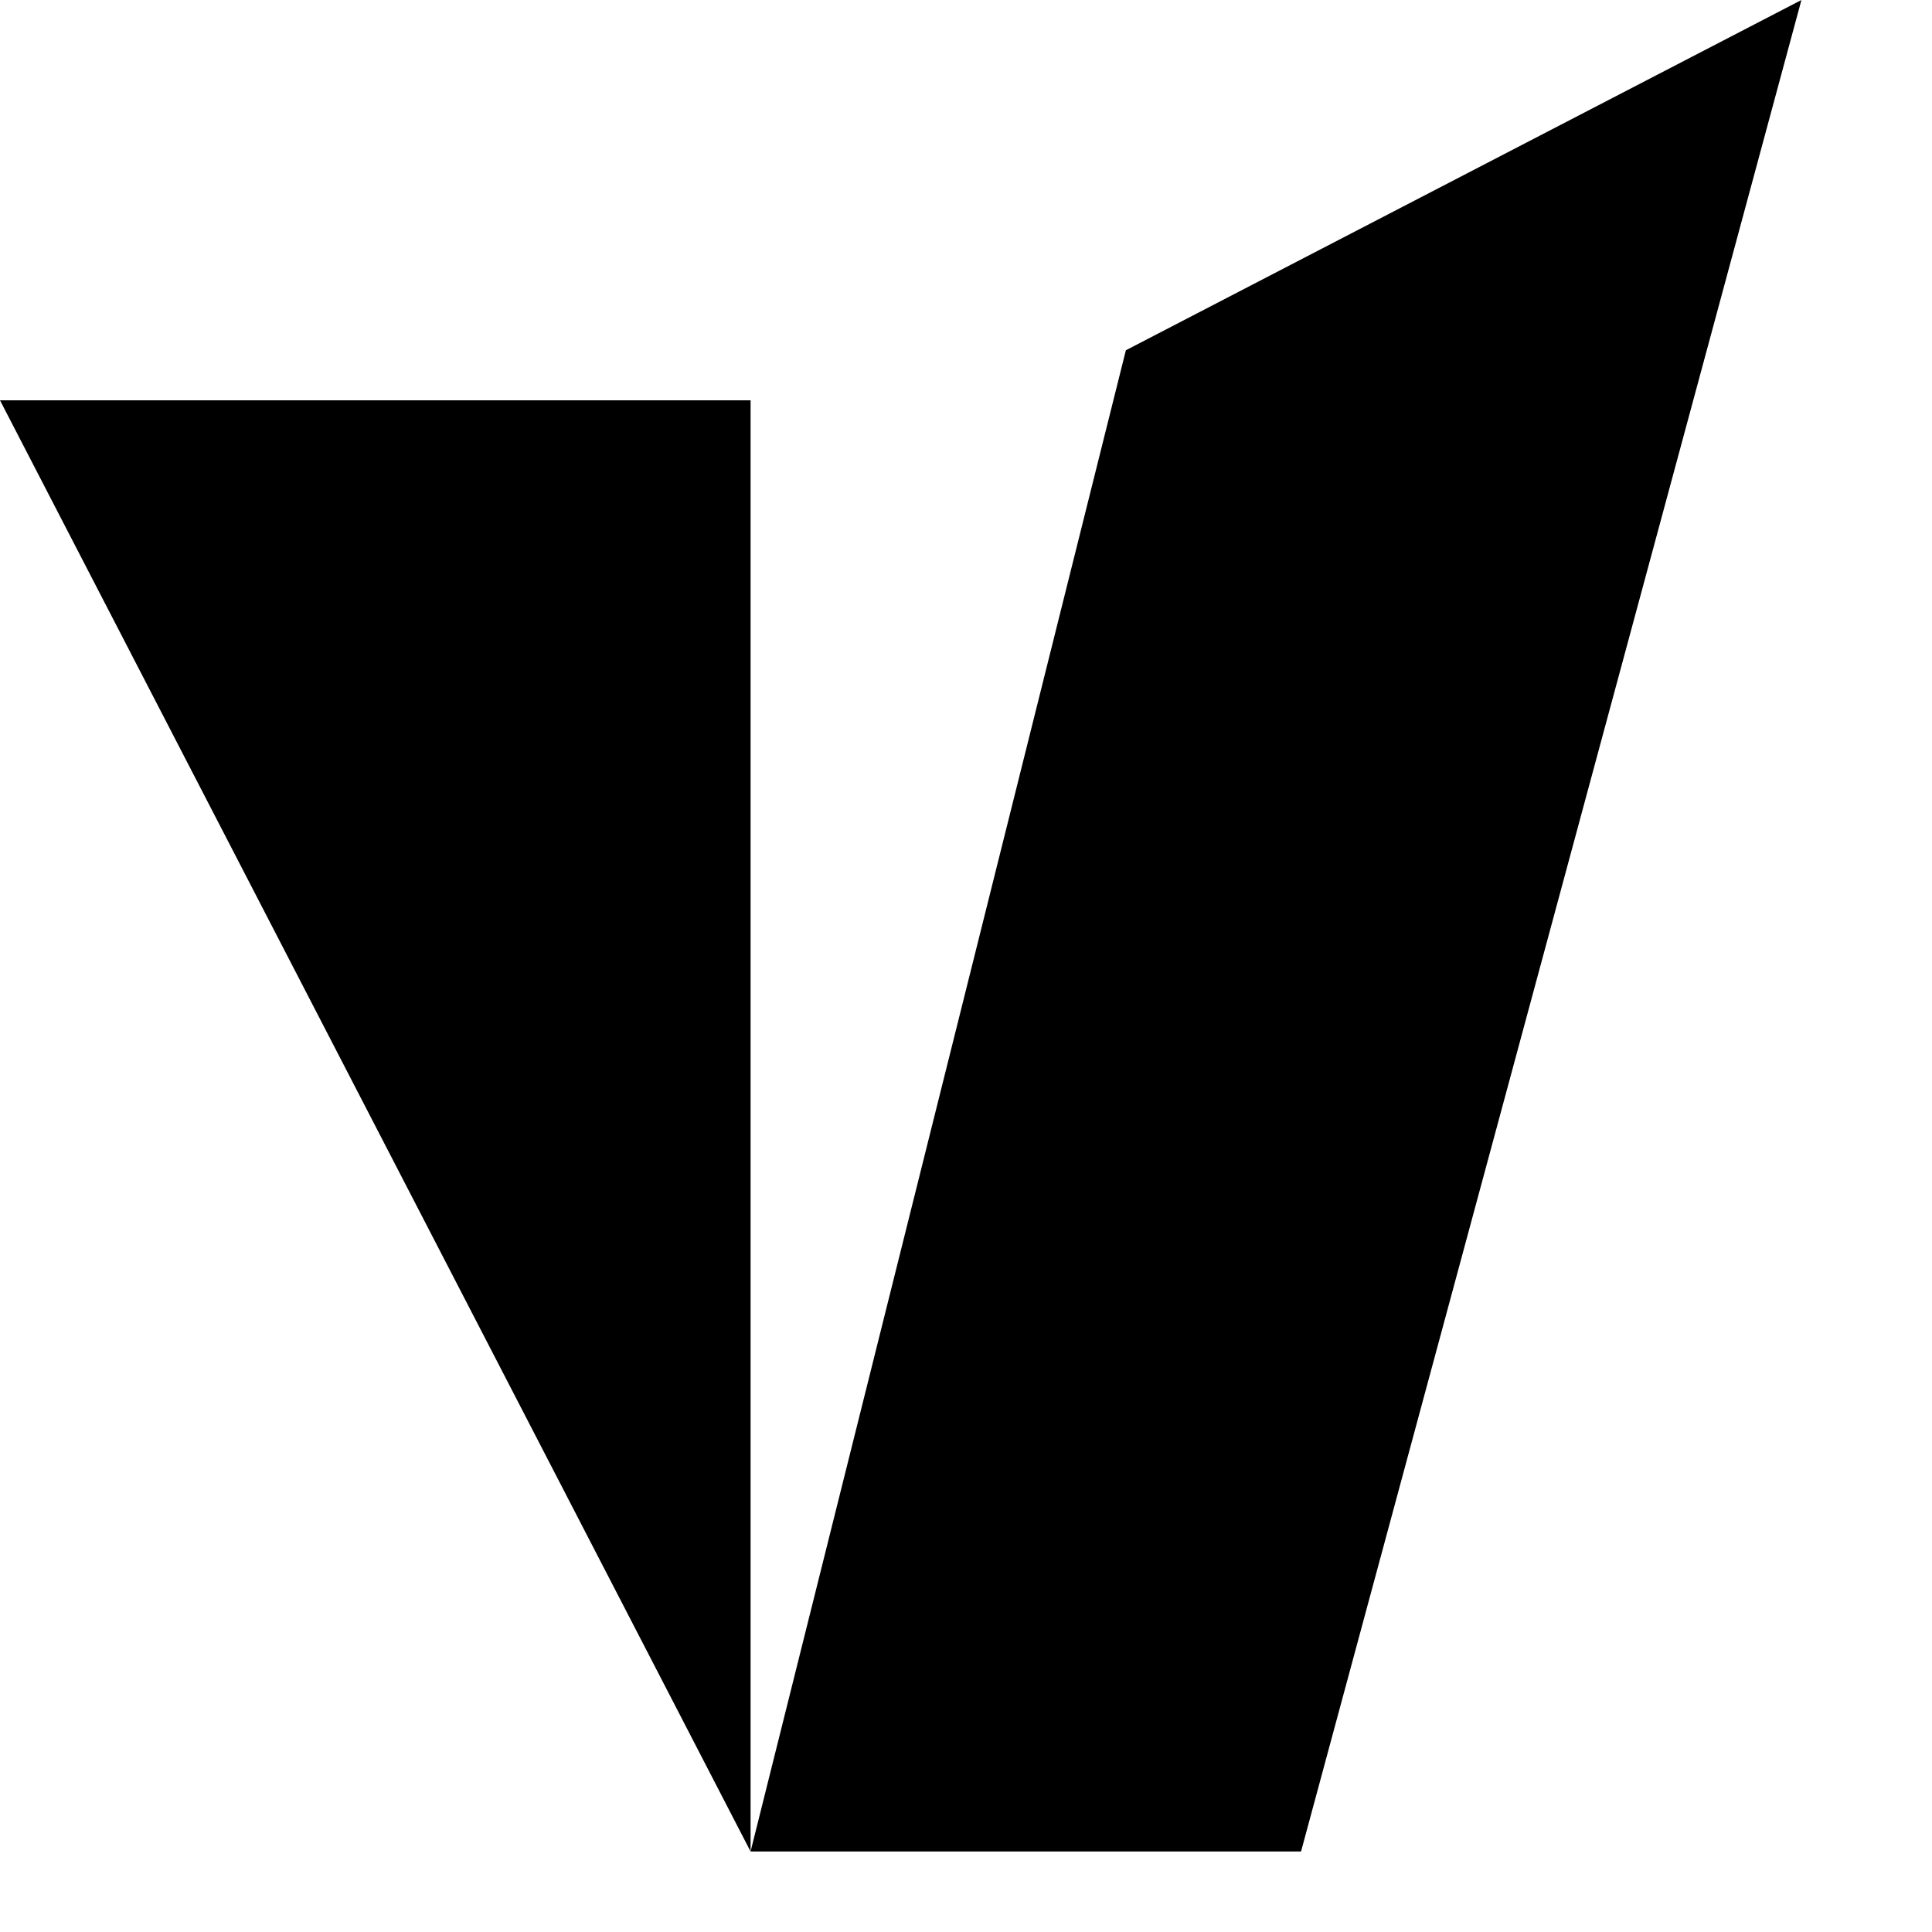
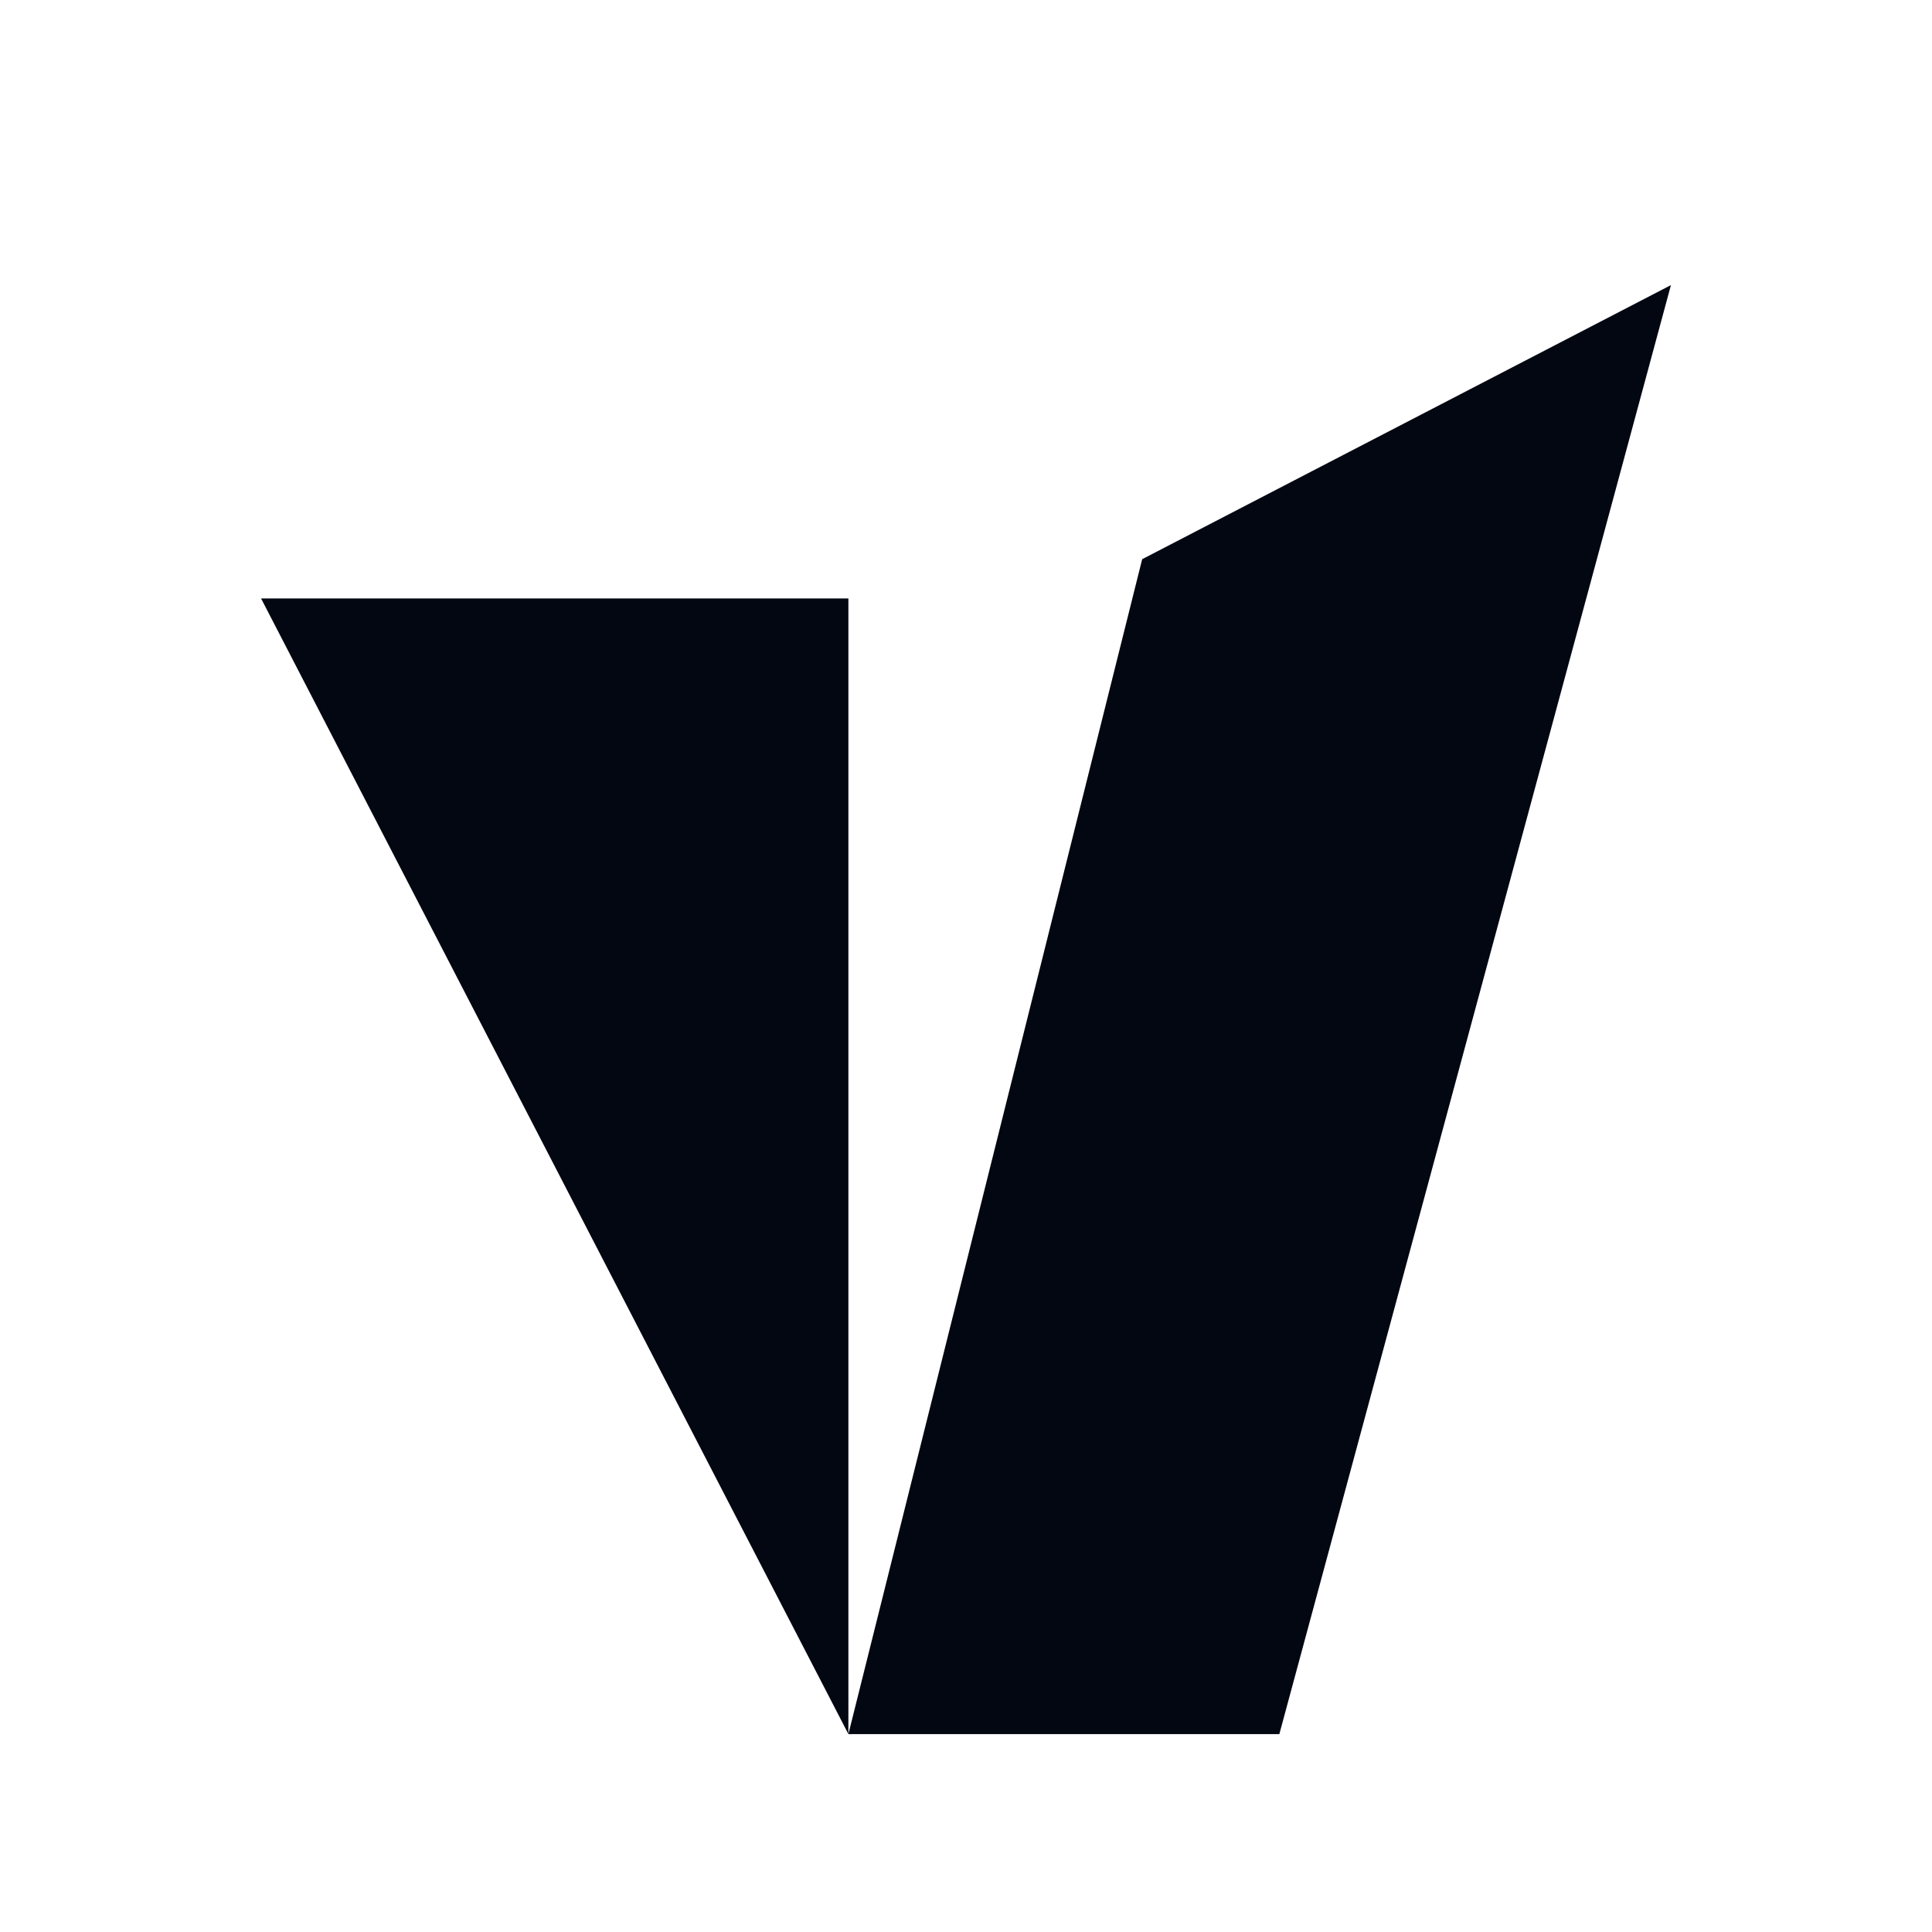
- <svg xmlns="http://www.w3.org/2000/svg" fill="currentColor" fill-rule="evenodd" height="1em" style="flex:none;line-height:1" viewBox="0 0 24 24" width="1em">
-   <path d="M0 4.973h9.324V23L0 4.973z" />
-   <path d="M13.986 4.351L22.378 0l-6.216 23H9.324l4.662-18.649z" />
+ <svg xmlns="http://www.w3.org/2000/svg" width="16" height="16" viewBox="0 0 16 16" fill="none">
+   <path d="M7.026 14.361L2.162 4.956H7.026V14.361Z" fill="#030712" />
+   <path d="M10.595 14.361H7.026L9.459 4.631L13.838 2.361L10.595 14.361Z" fill="#030712" />
</svg>
